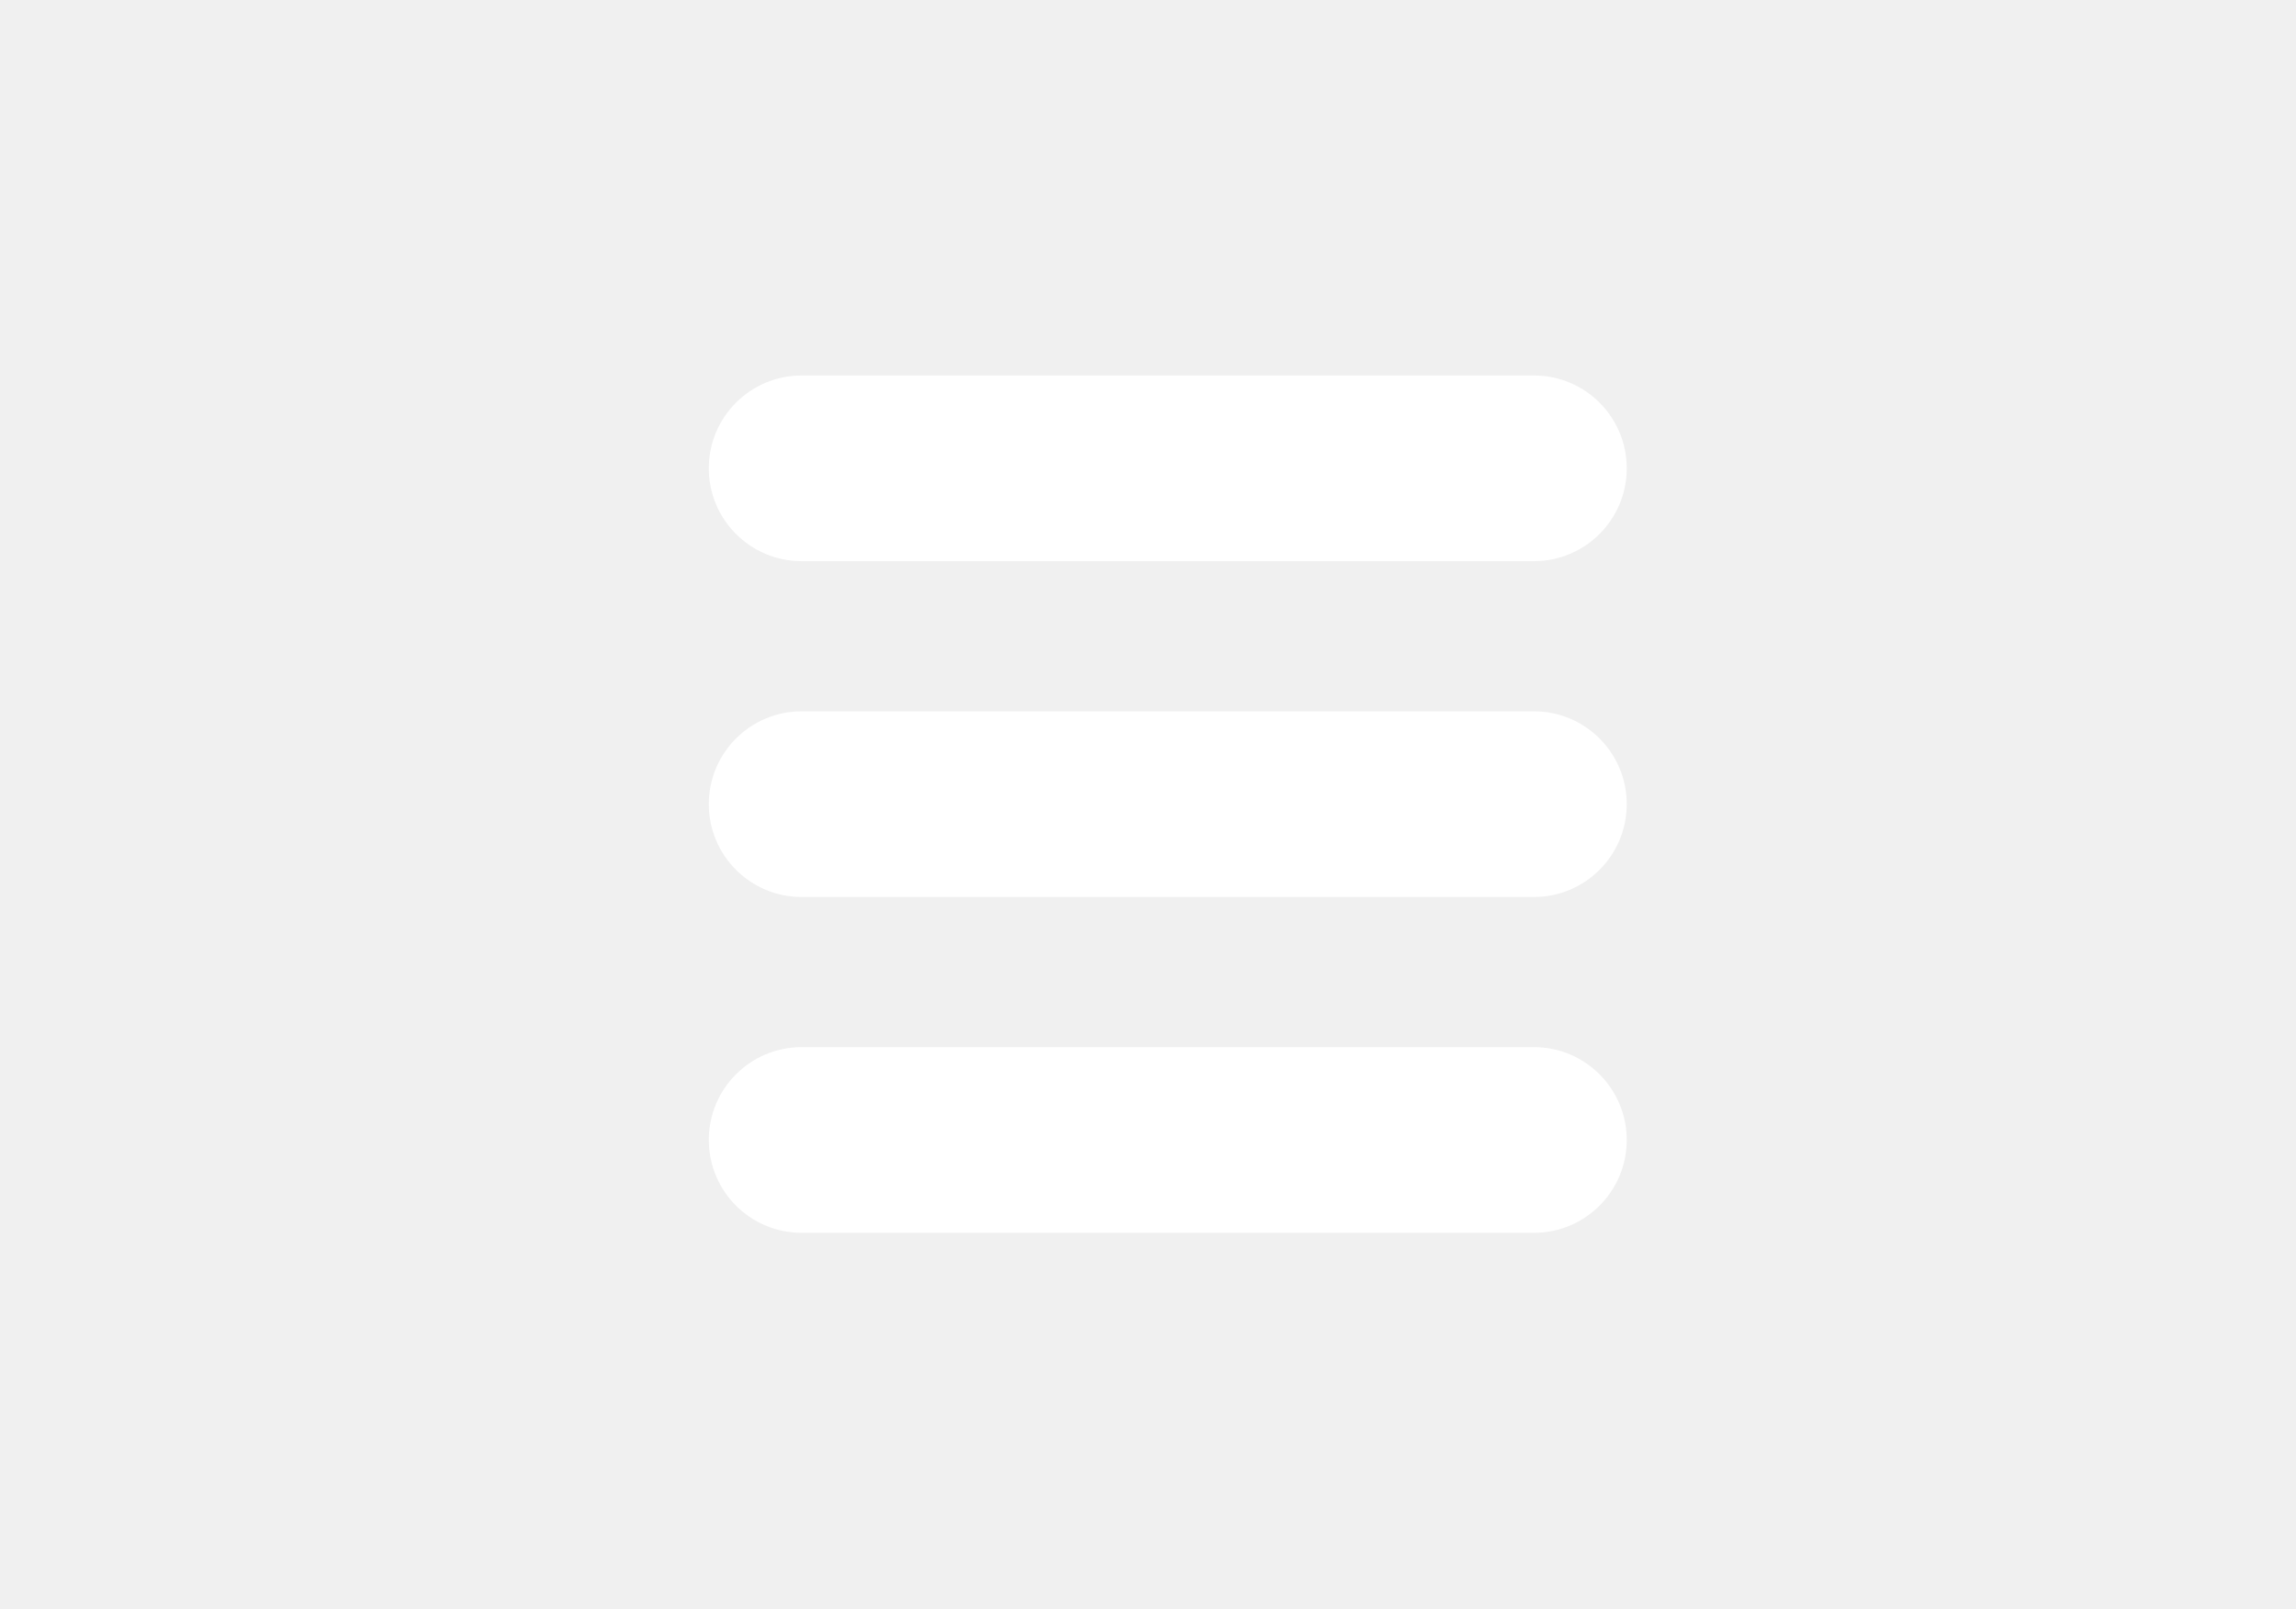
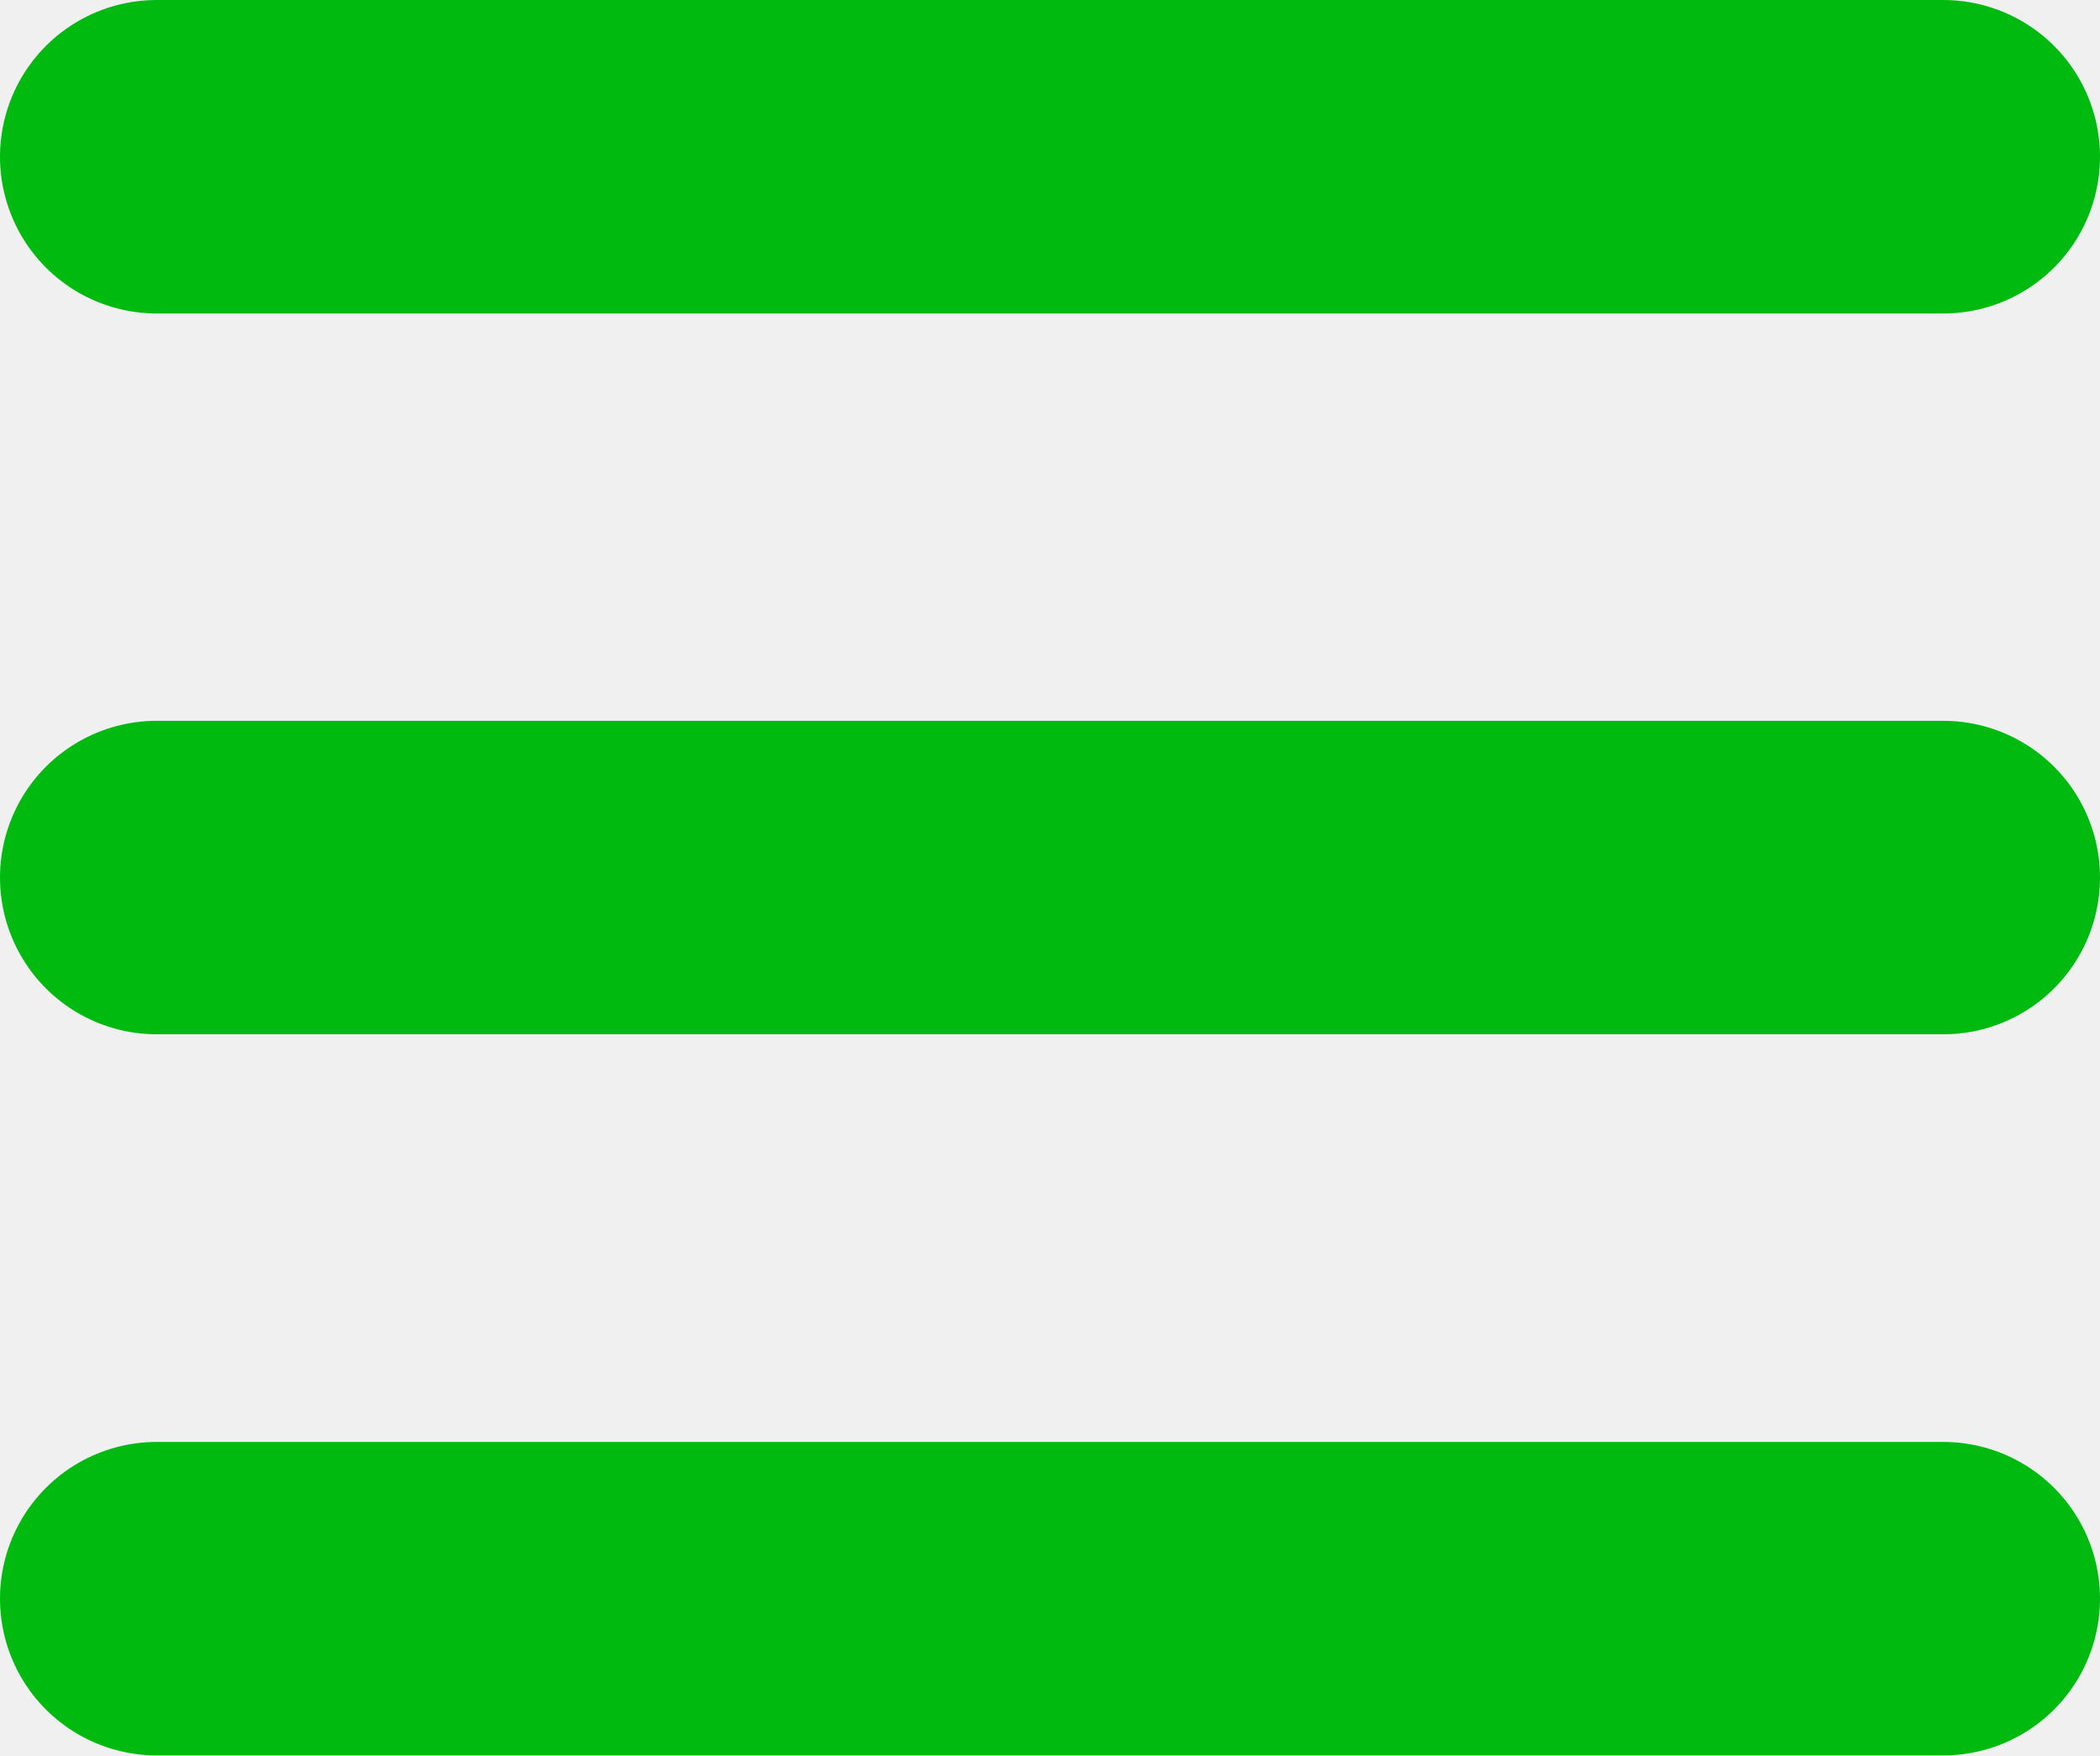
- <svg xmlns="http://www.w3.org/2000/svg" width="36.18mm" height="25.344mm" viewBox="0 0 36.18 25.344" version="1.1" id="svg5">
-   <defs id="defs2" />
-   <g id="layer1">
-     <rect style="fill:#ffffff;fill-opacity:1;fill-rule:evenodd;stroke:none;stroke-width:0.405;stroke-linejoin:round;stroke-miterlimit:4.161;stroke-dasharray:none;stop-color:#000000" id="rect1087" width="14.465" height="2.926" x="-25.634" y="11.209" ry="1.463" transform="scale(-1,1)" />
-     <rect style="fill:#ffffff;fill-opacity:1;fill-rule:evenodd;stroke:none;stroke-width:0.405;stroke-linejoin:round;stroke-miterlimit:4.161;stop-color:#000000" id="rect1087-7" width="14.465" height="2.926" x="-25.634" y="5.917" ry="1.463" transform="scale(-1,1)" />
-     <rect style="fill:#ffffff;fill-opacity:1;fill-rule:evenodd;stroke:none;stroke-width:0.405;stroke-linejoin:round;stroke-miterlimit:4.161;stop-color:#000000" id="rect1087-0" width="14.465" height="2.926" x="-25.634" y="16.501" ry="1.463" transform="scale(-1,1)" />
-   </g>
+ <svg xmlns="http://www.w3.org/2000/svg" width="25.122" height="20.995" viewBox="0 0 6.647 5.555" version="1.1" id="svg4">
+   <defs id="defs8" />
+   <path style="font-variation-settings:normal;fill:none;fill-opacity:1;stroke:#00ba10;stroke-width:0.992;stroke-linecap:round;stroke-linejoin:round;stroke-miterlimit:4.161;stroke-dasharray:none;stroke-dashoffset:0;stroke-opacity:1;stop-color:#000000" d="M 0.496,0.496 H 6.151 M 0.496,5.059 H 6.151 M 0.496,2.777 H 6.151" id="path2" />
</svg>
